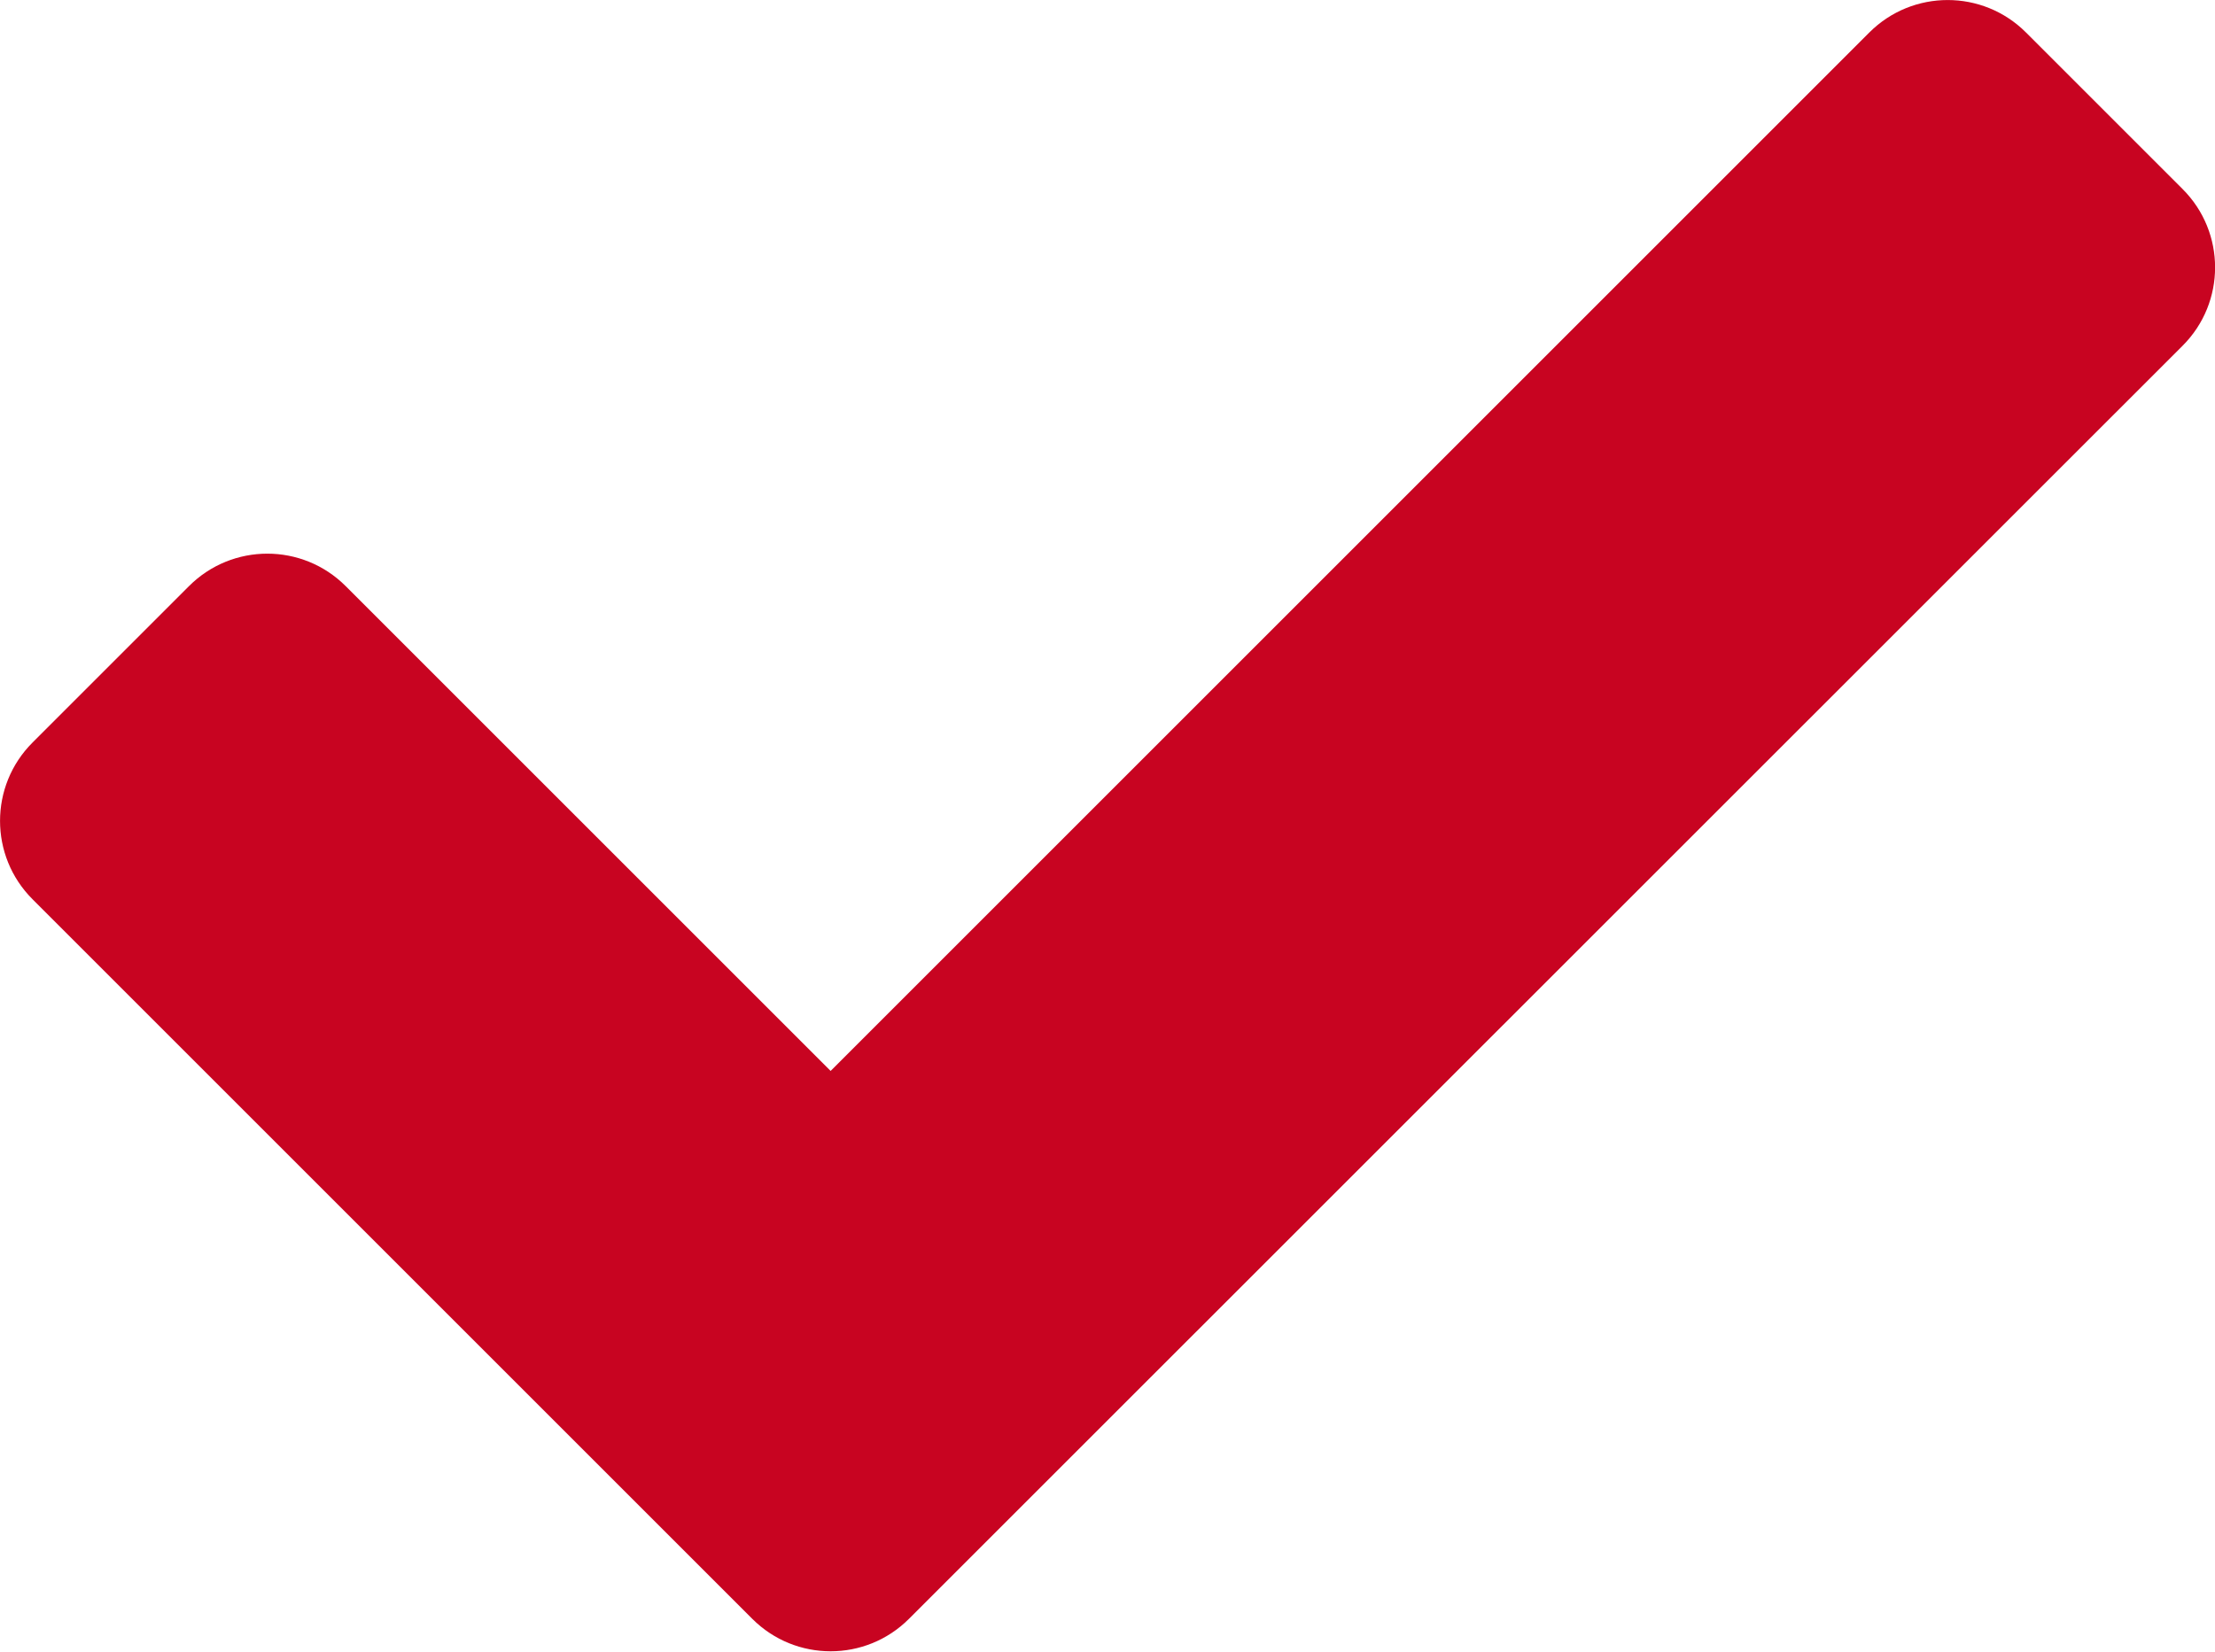
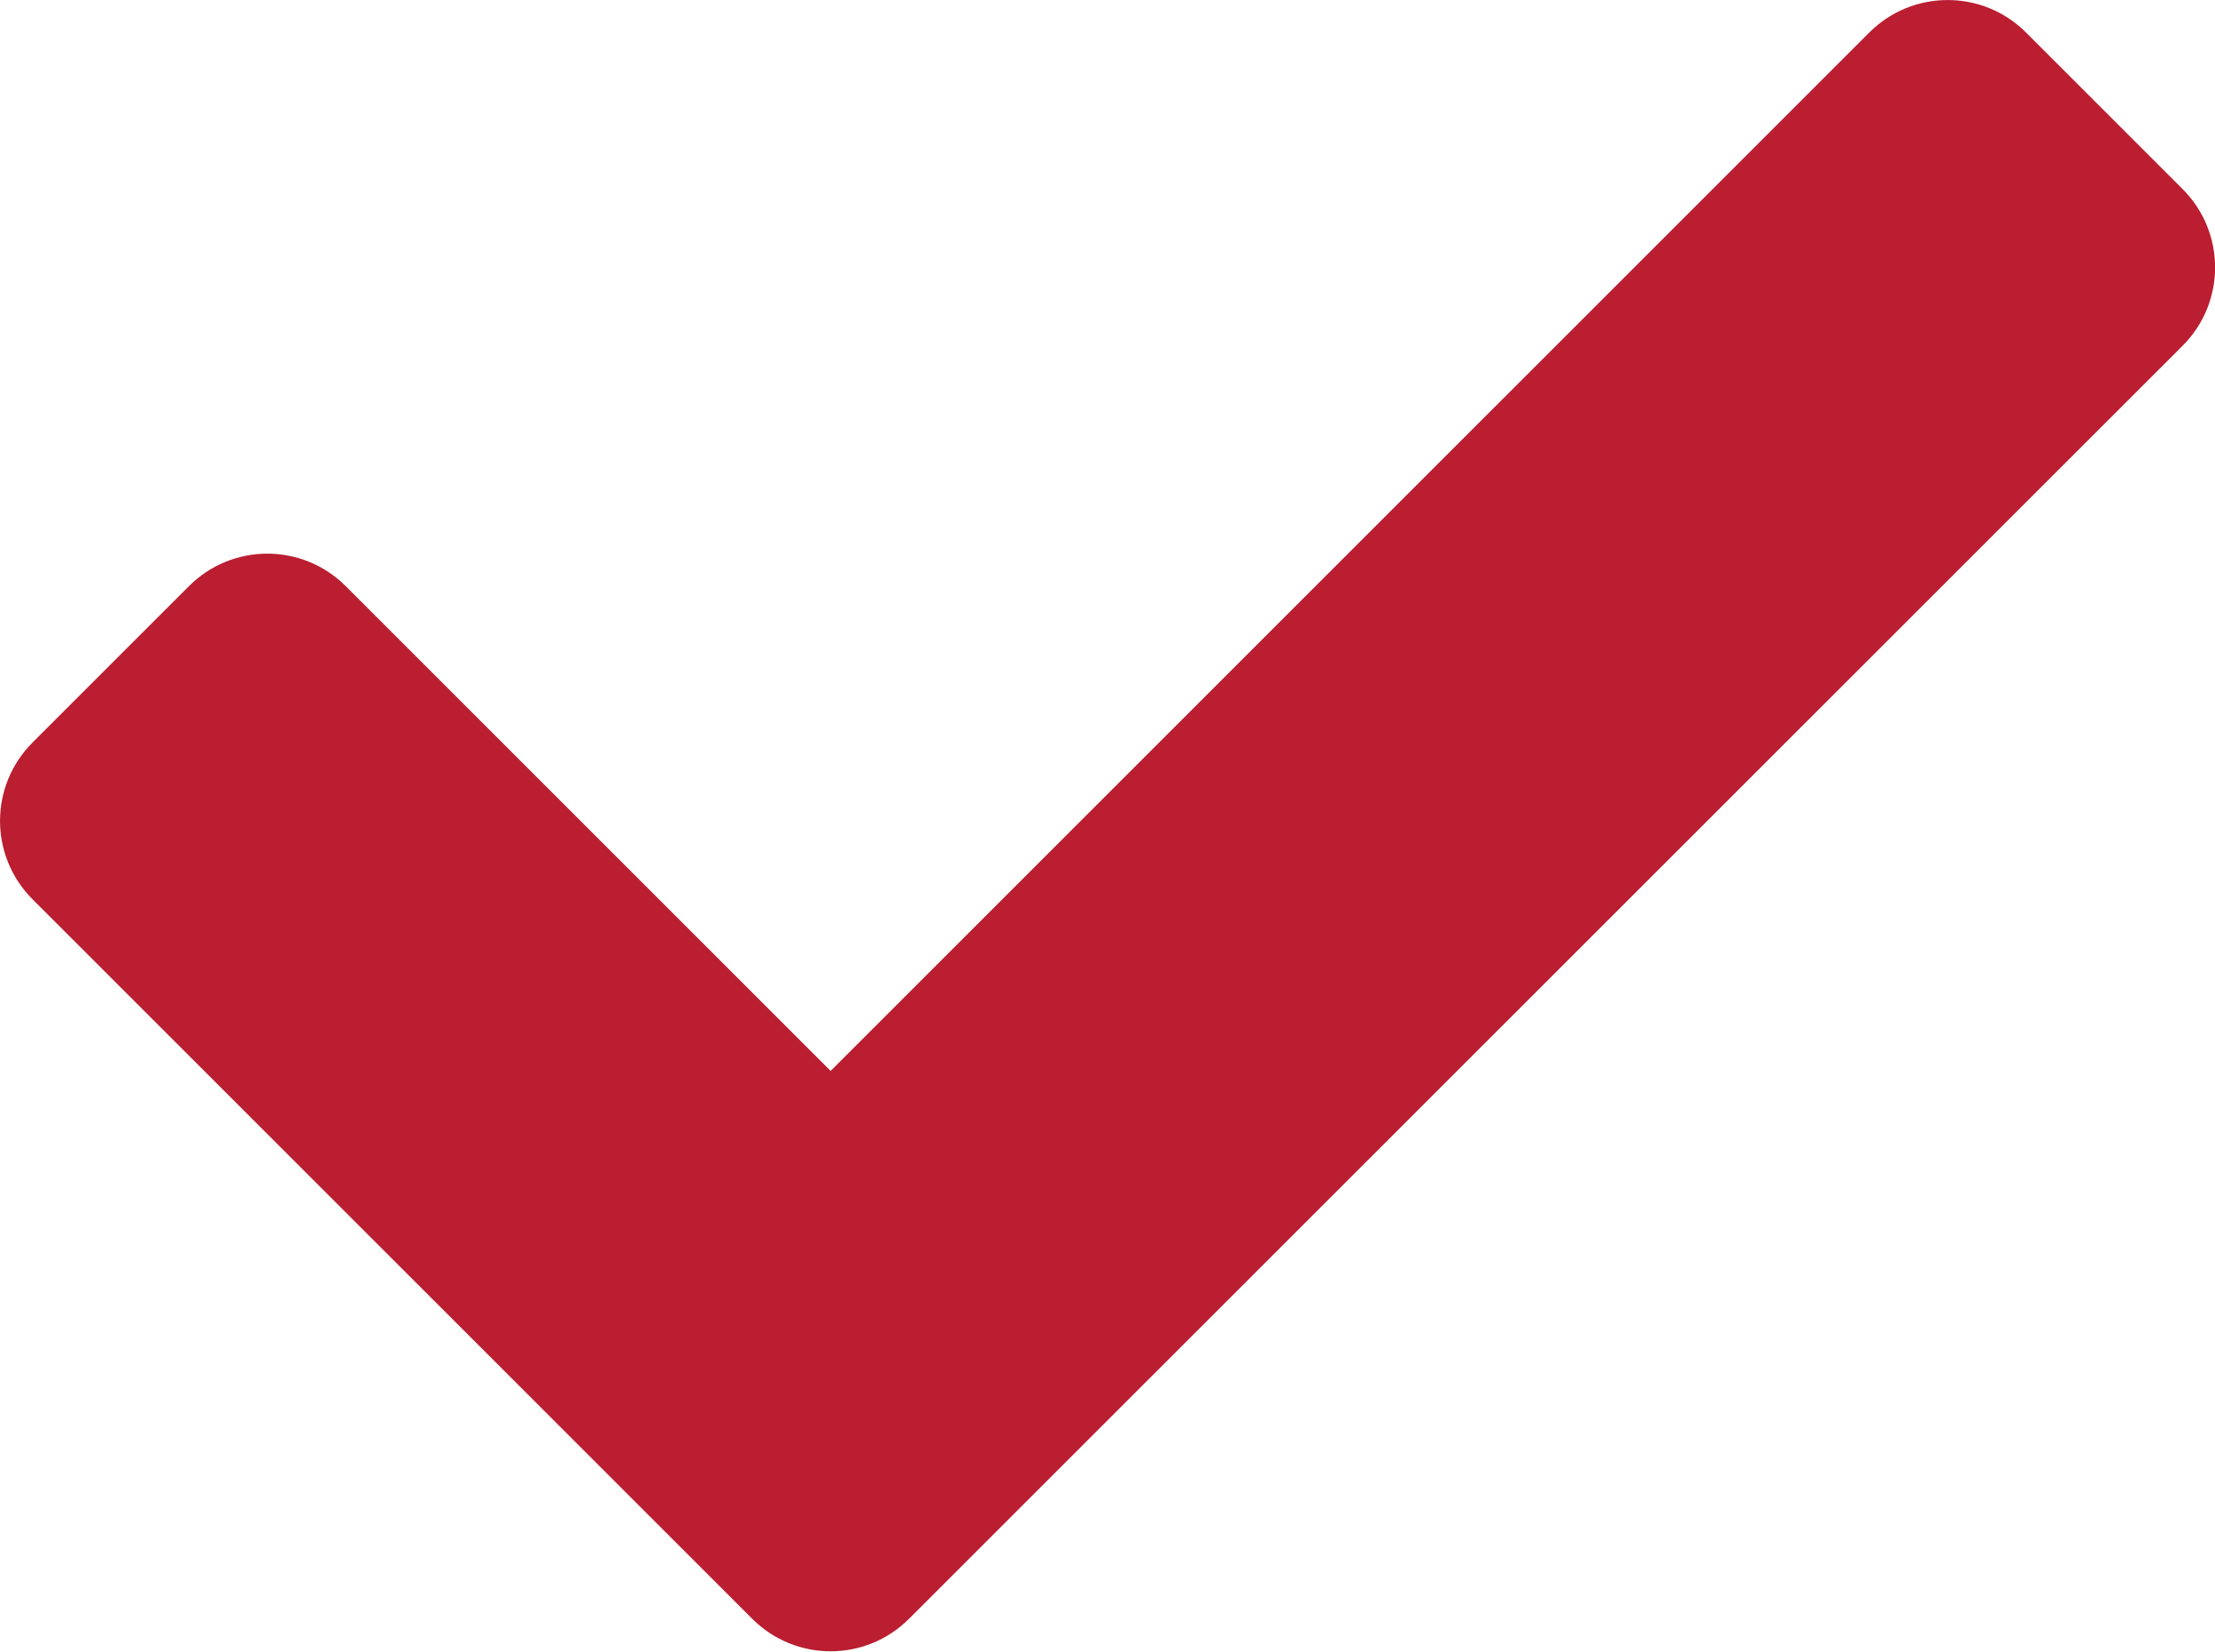
<svg xmlns="http://www.w3.org/2000/svg" width="18" height="13.423" viewBox="0 0 18 13.423">
-   <path d="M6.114,17.736l-5.85-5.85a.9.9,0,0,1,0-1.273L1.536,9.341a.9.9,0,0,1,1.273,0L6.75,13.282l8.441-8.441a.9.9,0,0,1,1.273,0l1.273,1.273a.9.9,0,0,1,0,1.273L7.386,17.736A.9.9,0,0,1,6.114,17.736Z" transform="translate(0 -4.577)" fill="#c80421" />
+   <path d="M6.114,17.736l-5.85-5.85a.9.9,0,0,1,0-1.273L1.536,9.341a.9.9,0,0,1,1.273,0L6.75,13.282l8.441-8.441a.9.9,0,0,1,1.273,0l1.273,1.273a.9.9,0,0,1,0,1.273L7.386,17.736A.9.9,0,0,1,6.114,17.736Z" transform="translate(0 -4.577)" fill="#ba1e30" />
</svg>
